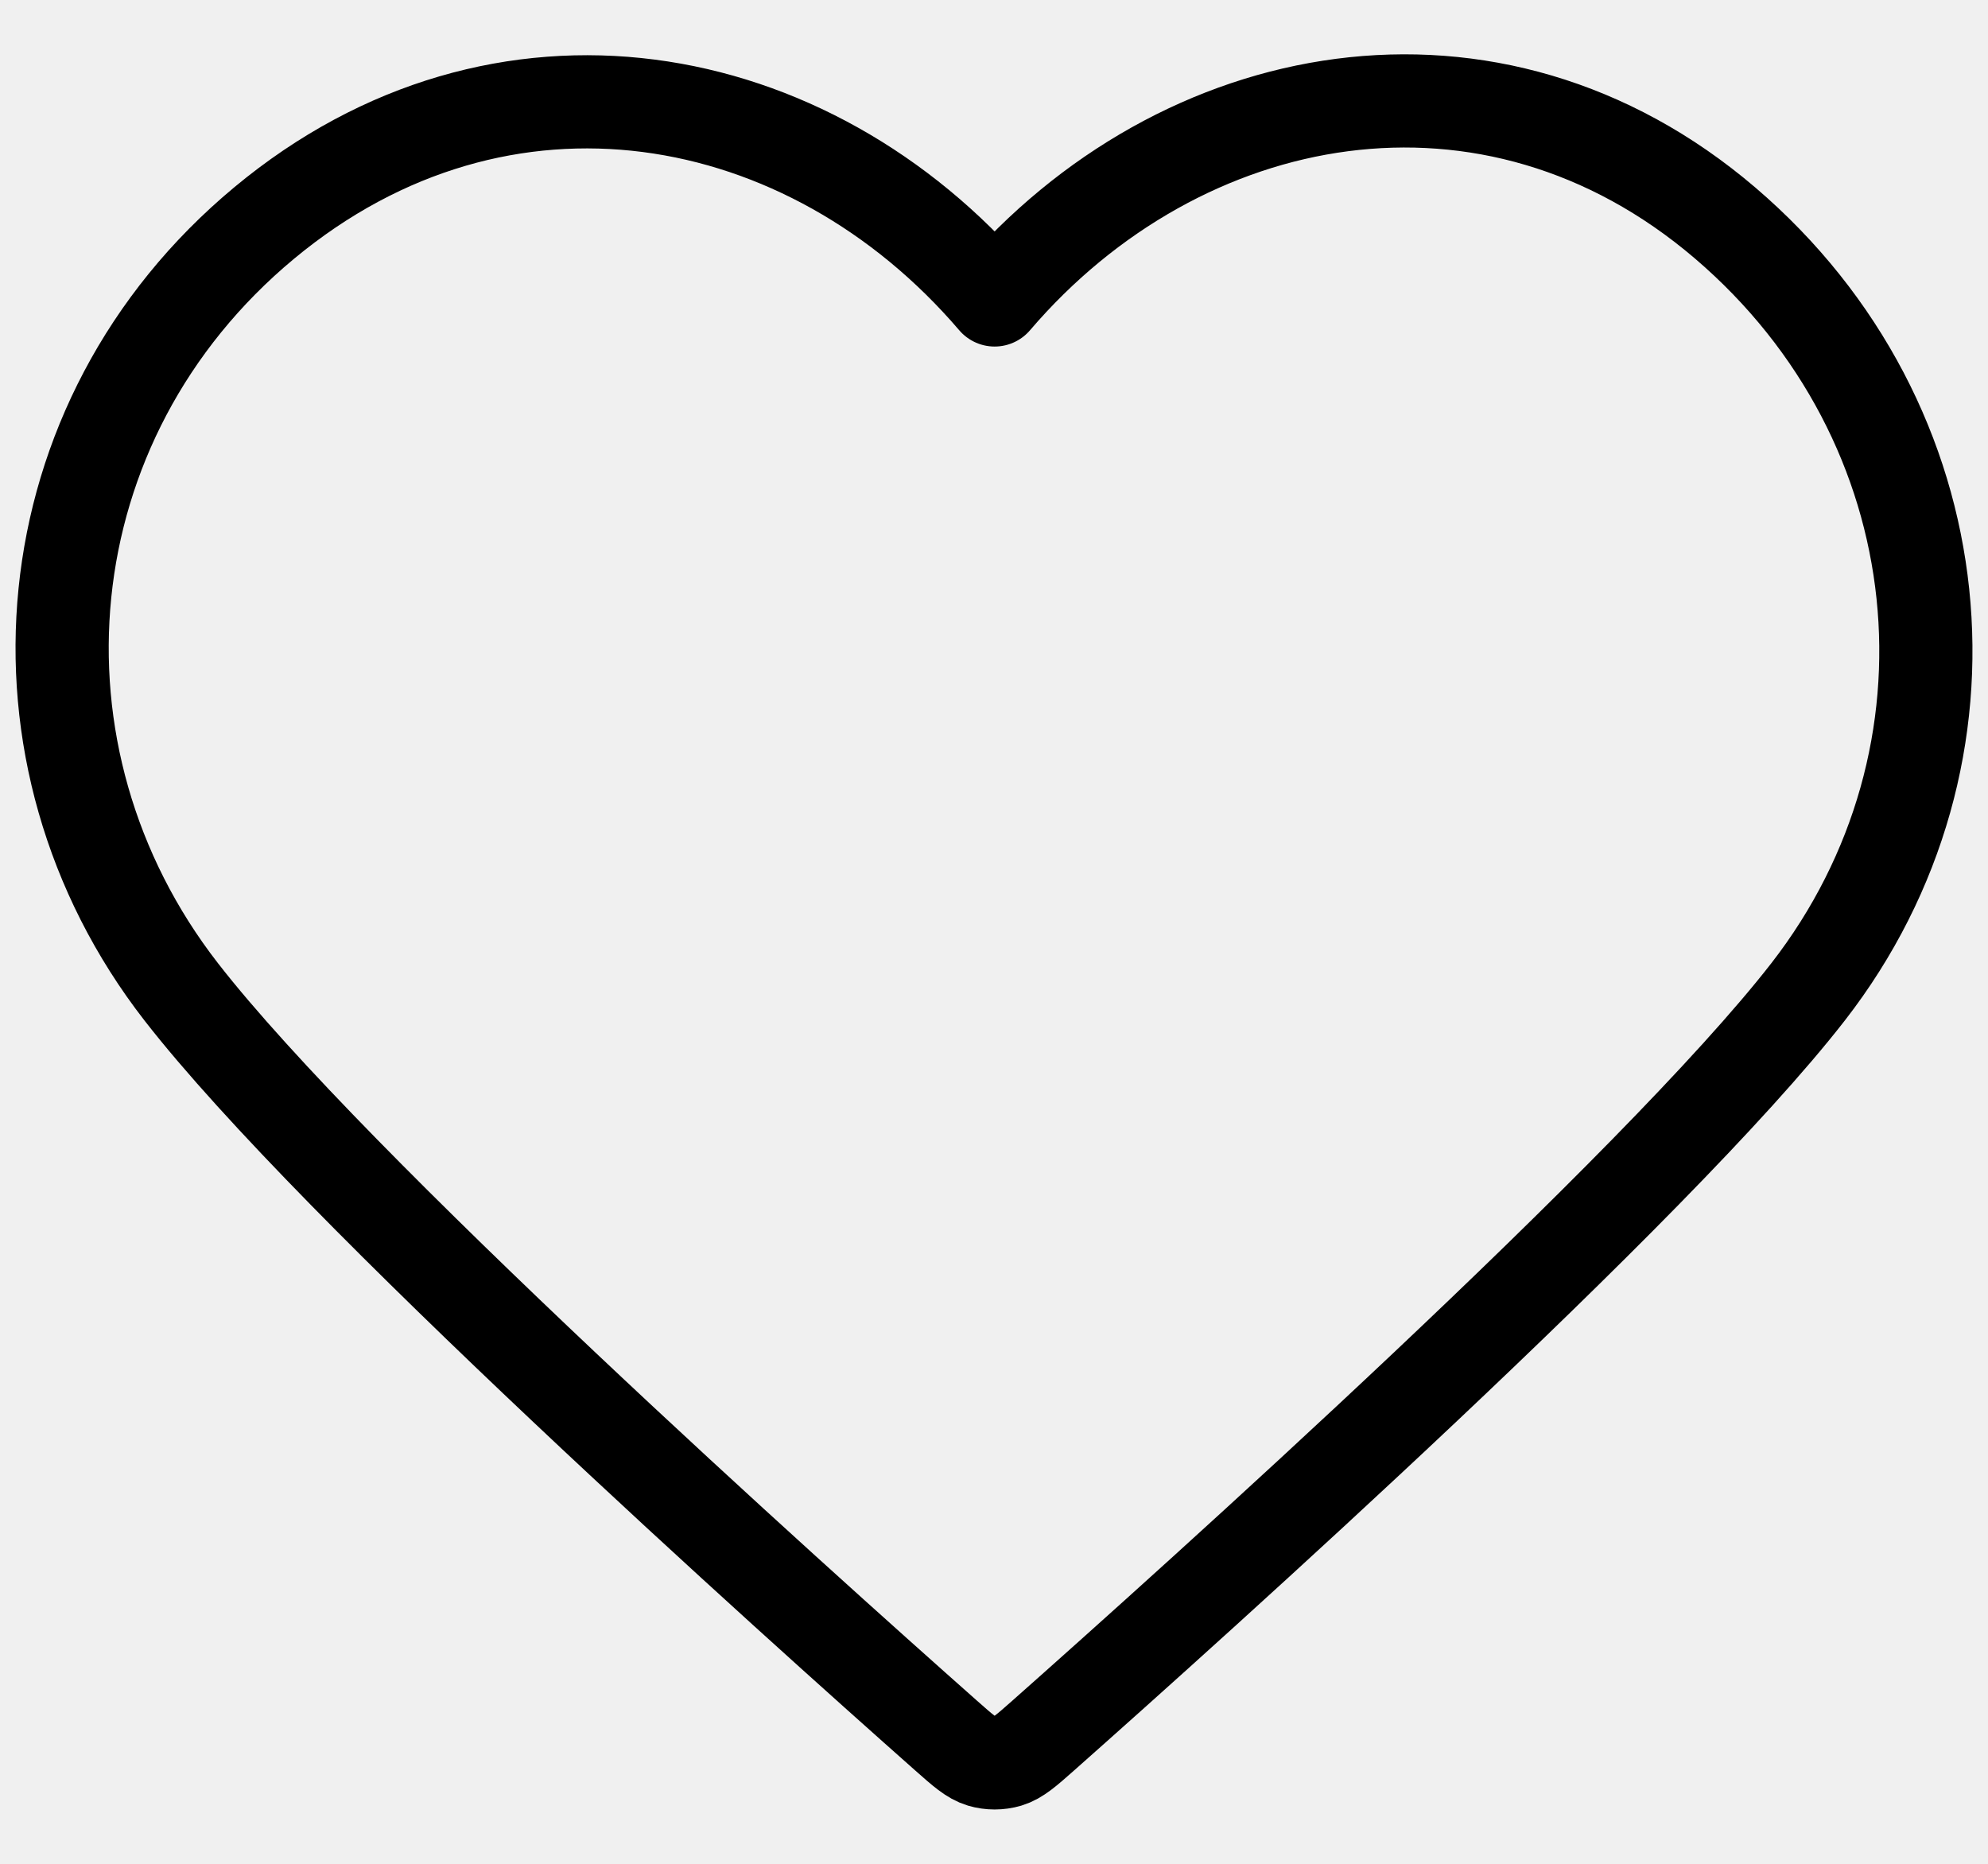
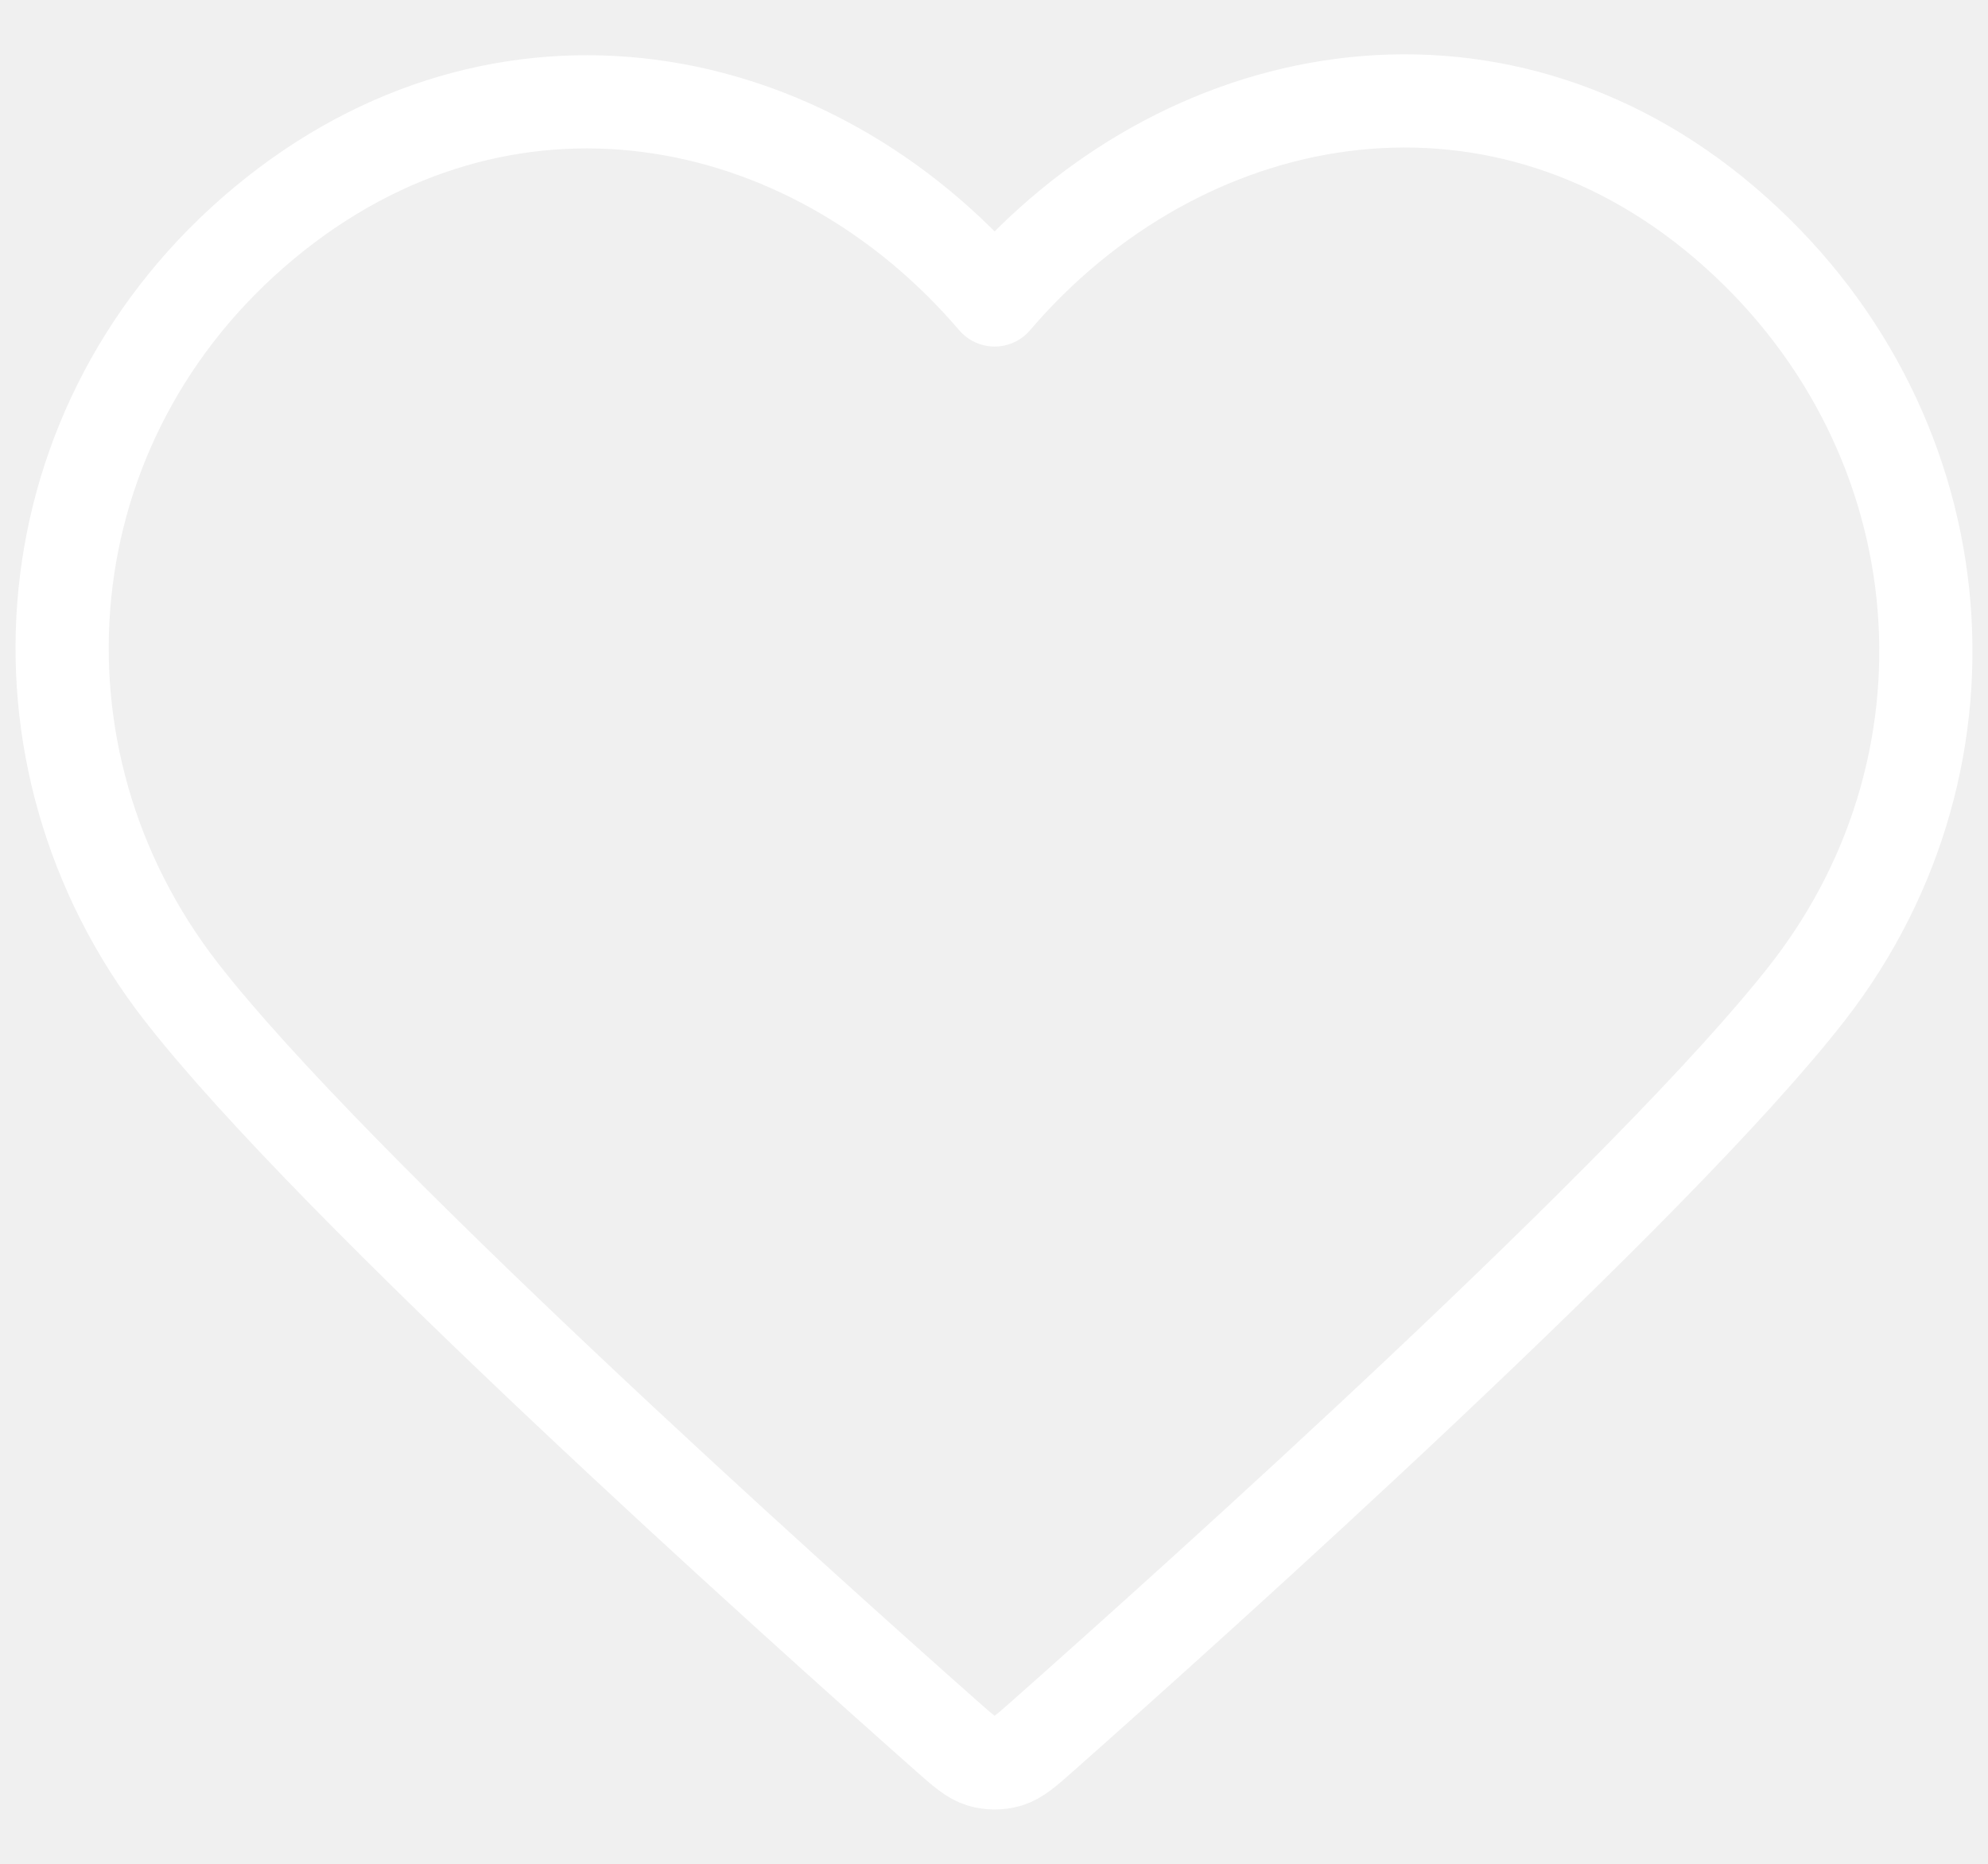
<svg xmlns="http://www.w3.org/2000/svg" width="32" height="30" viewBox="0 0 32 30" fill="none">
-   <path id="Vector" fill-rule="evenodd" clip-rule="evenodd" d="M16.01 4.828C19.009 1.322 24.01 0.379 27.768 3.589C31.526 6.8 32.054 12.168 29.104 15.965C26.65 19.122 19.225 25.78 16.792 27.936C16.52 28.177 16.383 28.297 16.225 28.345C16.086 28.386 15.934 28.386 15.796 28.345C15.637 28.297 15.501 28.177 15.229 27.936C12.795 25.78 5.37 19.122 2.917 15.965C-0.034 12.168 0.43 6.766 4.253 3.589C8.075 0.413 13.011 1.322 16.01 4.828Z" stroke="black" stroke-width="1.5" stroke-linecap="round" stroke-linejoin="round" />
+   <path id="Vector" fill-rule="evenodd" clip-rule="evenodd" d="M16.01 4.828C19.009 1.322 24.01 0.379 27.768 3.589C31.526 6.8 32.054 12.168 29.104 15.965C26.65 19.122 19.225 25.78 16.792 27.936C16.52 28.177 16.383 28.297 16.225 28.345C16.086 28.386 15.934 28.386 15.796 28.345C15.637 28.297 15.501 28.177 15.229 27.936C12.795 25.78 5.37 19.122 2.917 15.965C-0.034 12.168 0.43 6.766 4.253 3.589C8.075 0.413 13.011 1.322 16.01 4.828Z" stroke="white" stroke-width="1.5" stroke-linecap="round" stroke-linejoin="round" />
</svg>
